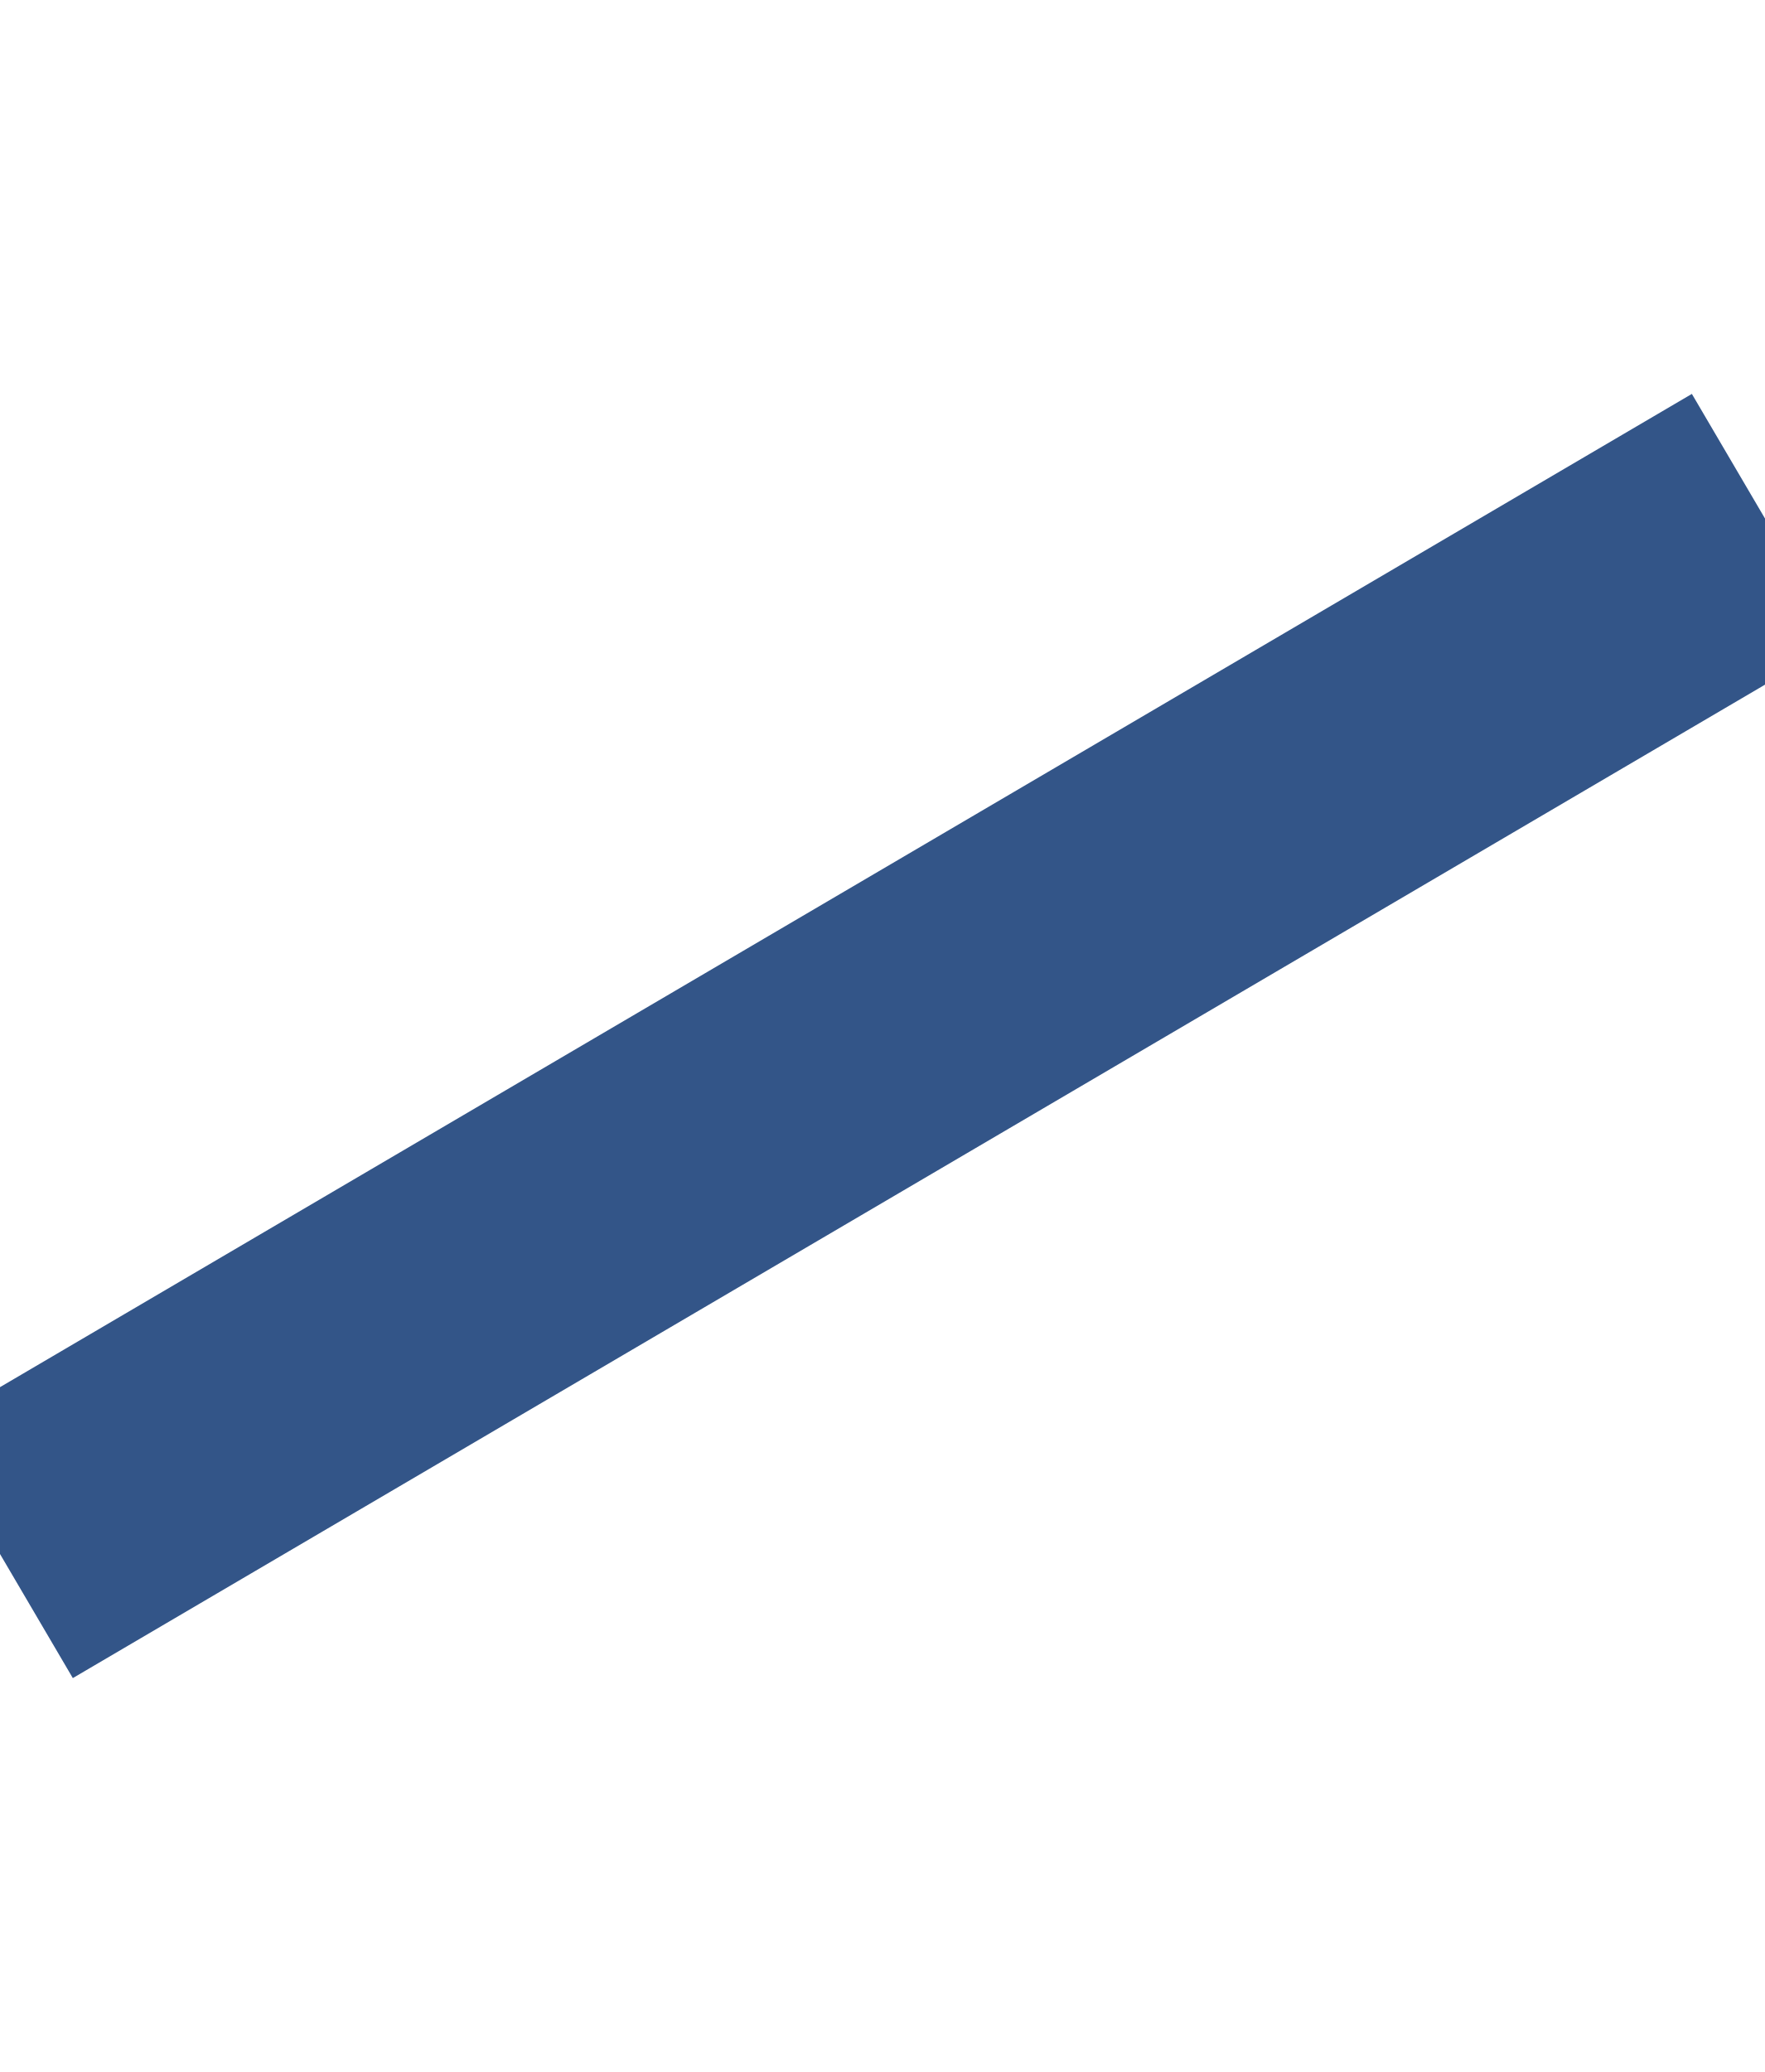
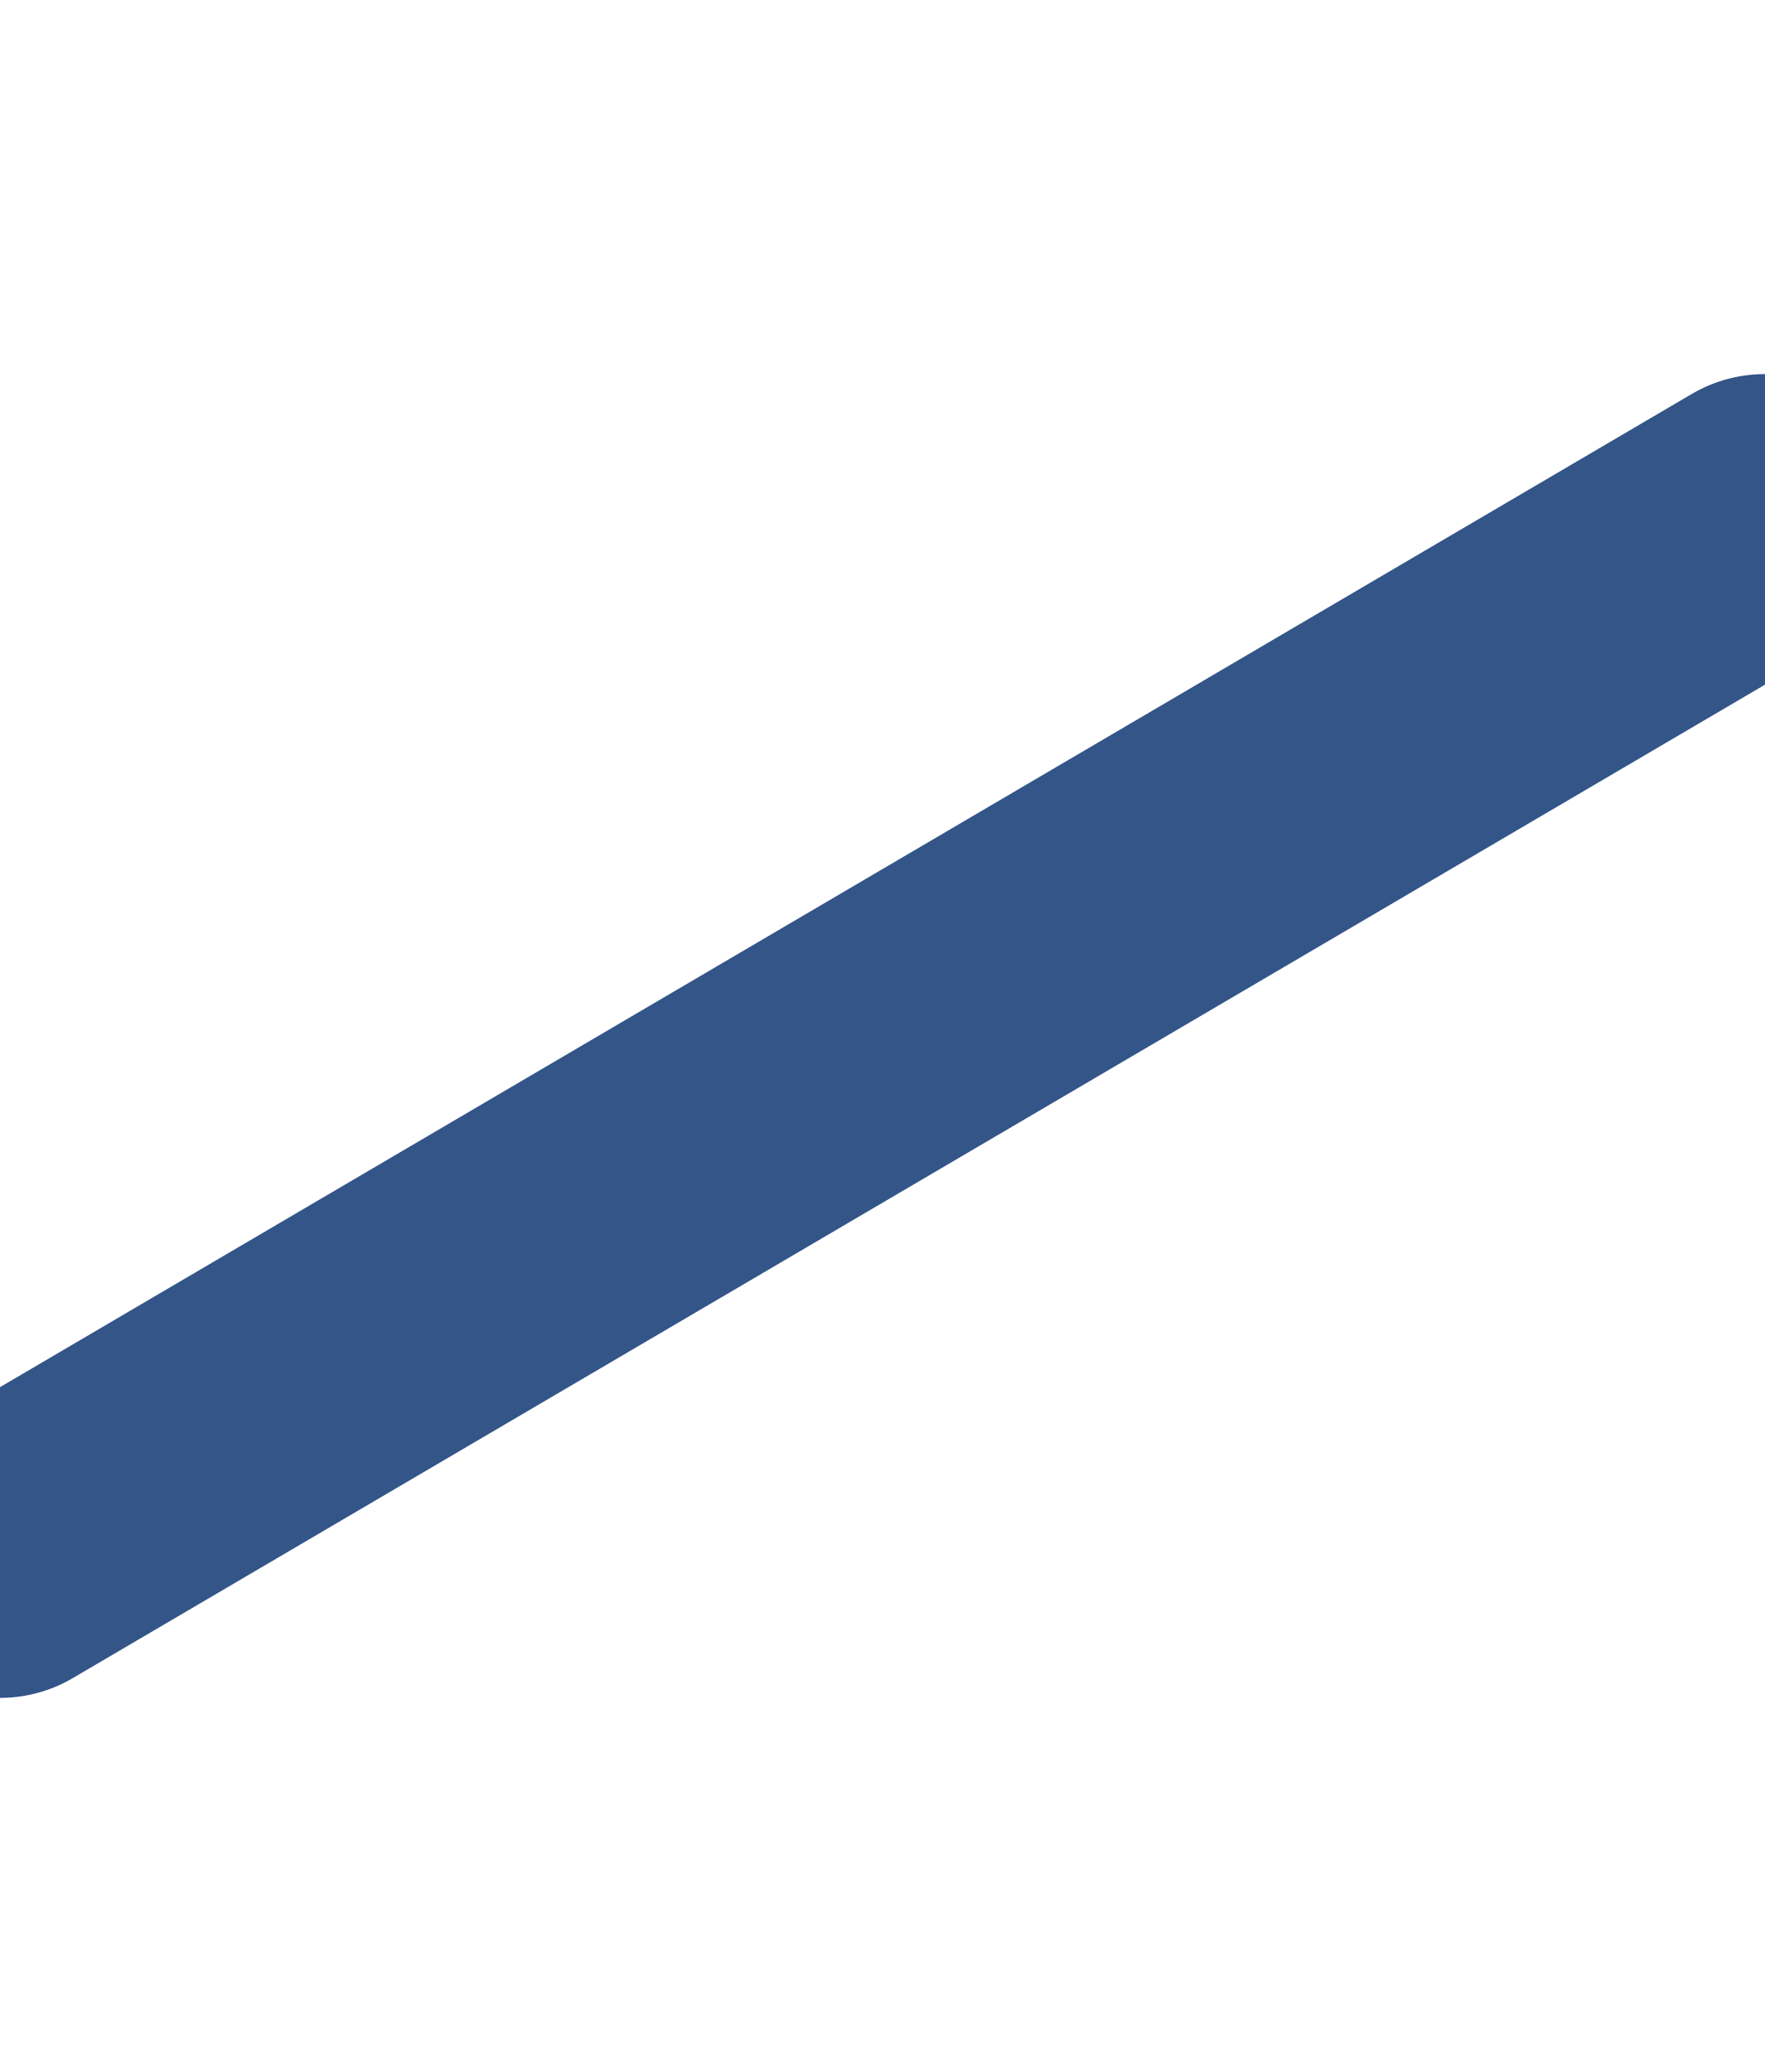
<svg xmlns="http://www.w3.org/2000/svg" width="92" height="108" viewBox="0 0 92 108" fill="none">
-   <line x1="0" y1="81" x2="92" y2="27" fill="none" stroke="#358" stroke-width="15" stroke-linejoin="round" />
+   <line x1="0" y1="81" x2="92" y2="27" fill="none" stroke="#358" stroke-width="15" stroke-linecap="round" />
</svg>
